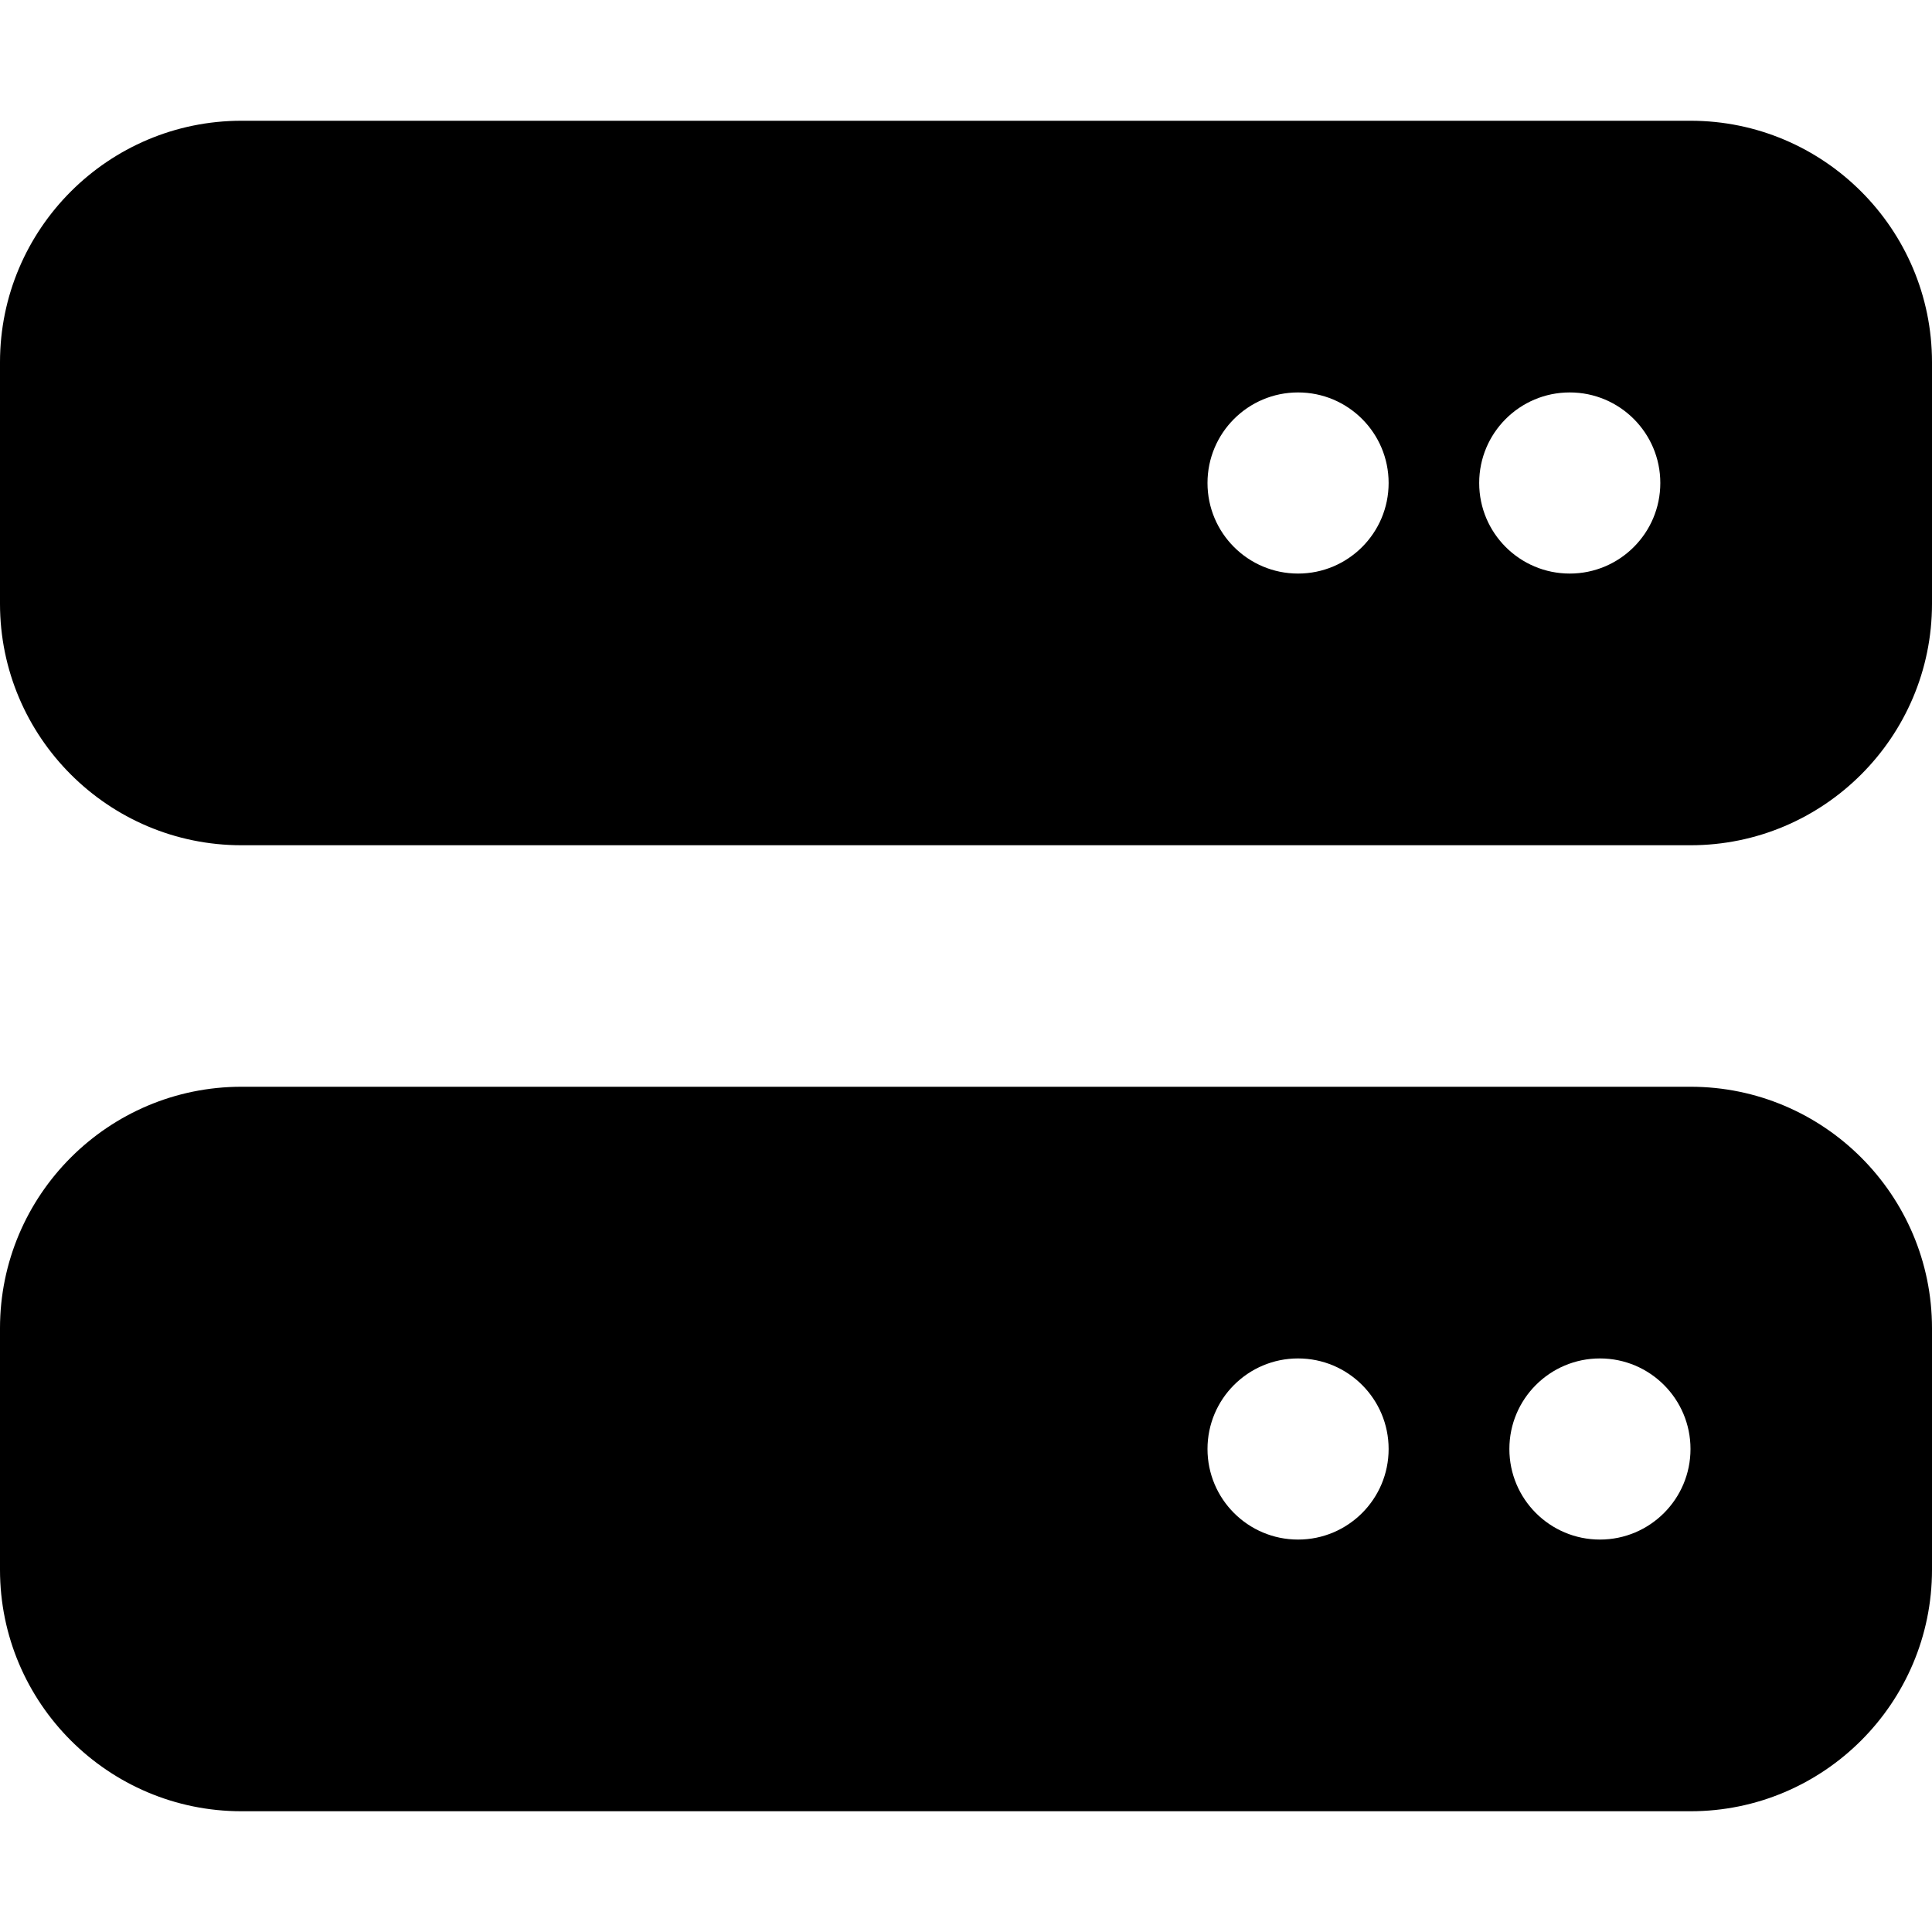
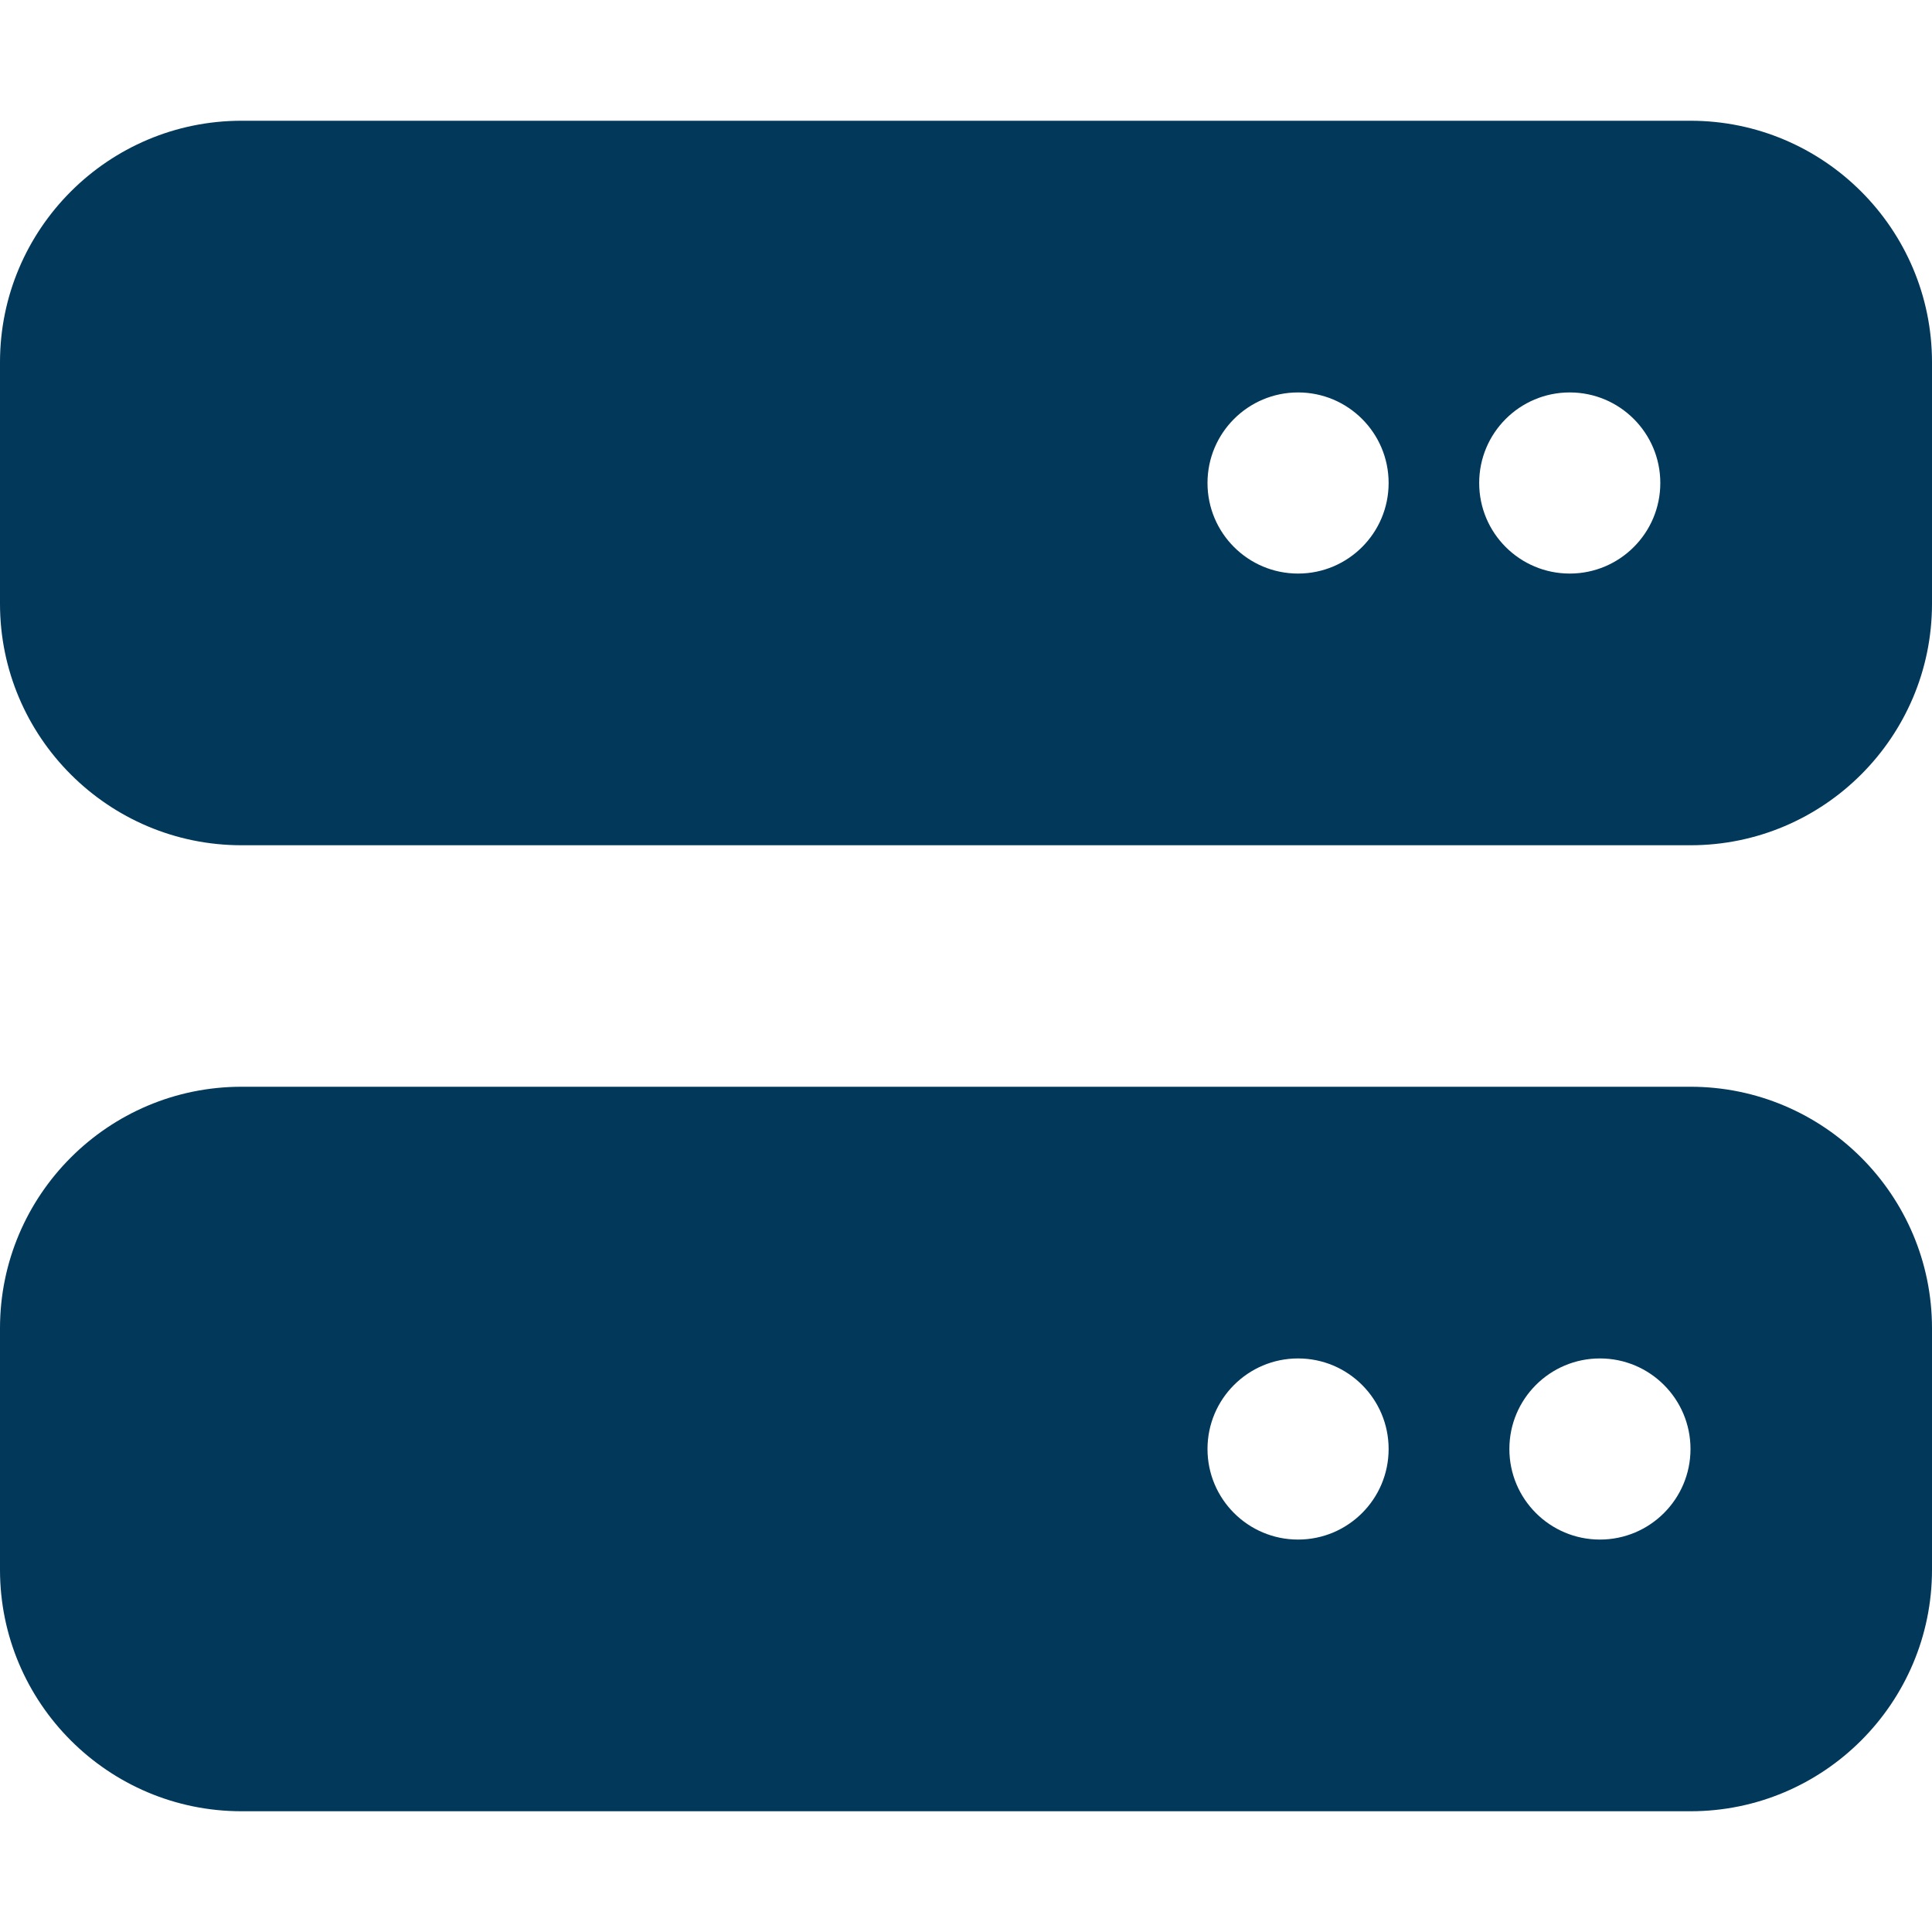
<svg xmlns="http://www.w3.org/2000/svg" viewBox="0 0 512 512">
-   <path d="M64 32C28.7 32 0 60.7 0 96l0 64c0 35.3 28.7 64 64 64l384 0c35.3 0 64-28.7 64-64l0-64c0-35.3-28.7-64-64-64L64 32zm280 72a24 24 0 1 1 0 48 24 24 0 1 1 0-48zm48 24a24 24 0 1 1 48 0 24 24 0 1 1 -48 0zM64 288c-35.3 0-64 28.7-64 64l0 64c0 35.3 28.7 64 64 64l384 0c35.3 0 64-28.7 64-64l0-64c0-35.3-28.7-64-64-64L64 288zm280 72a24 24 0 1 1 0 48 24 24 0 1 1 0-48zm56 24a24 24 0 1 1 48 0 24 24 0 1 1 -48 0z" />
+   <path fill="#023859" d="M64 32C28.7 32 0 60.7 0 96l0 64c0 35.3 28.7 64 64 64l384 0c35.3 0 64-28.7 64-64l0-64c0-35.3-28.7-64-64-64L64 32zm280 72a24 24 0 1 1 0 48 24 24 0 1 1 0-48zm48 24a24 24 0 1 1 48 0 24 24 0 1 1 -48 0zM64 288c-35.3 0-64 28.7-64 64l0 64c0 35.3 28.7 64 64 64l384 0c35.3 0 64-28.7 64-64l0-64c0-35.3-28.7-64-64-64L64 288zm280 72a24 24 0 1 1 0 48 24 24 0 1 1 0-48zm56 24a24 24 0 1 1 48 0 24 24 0 1 1 -48 0z" />
</svg>
